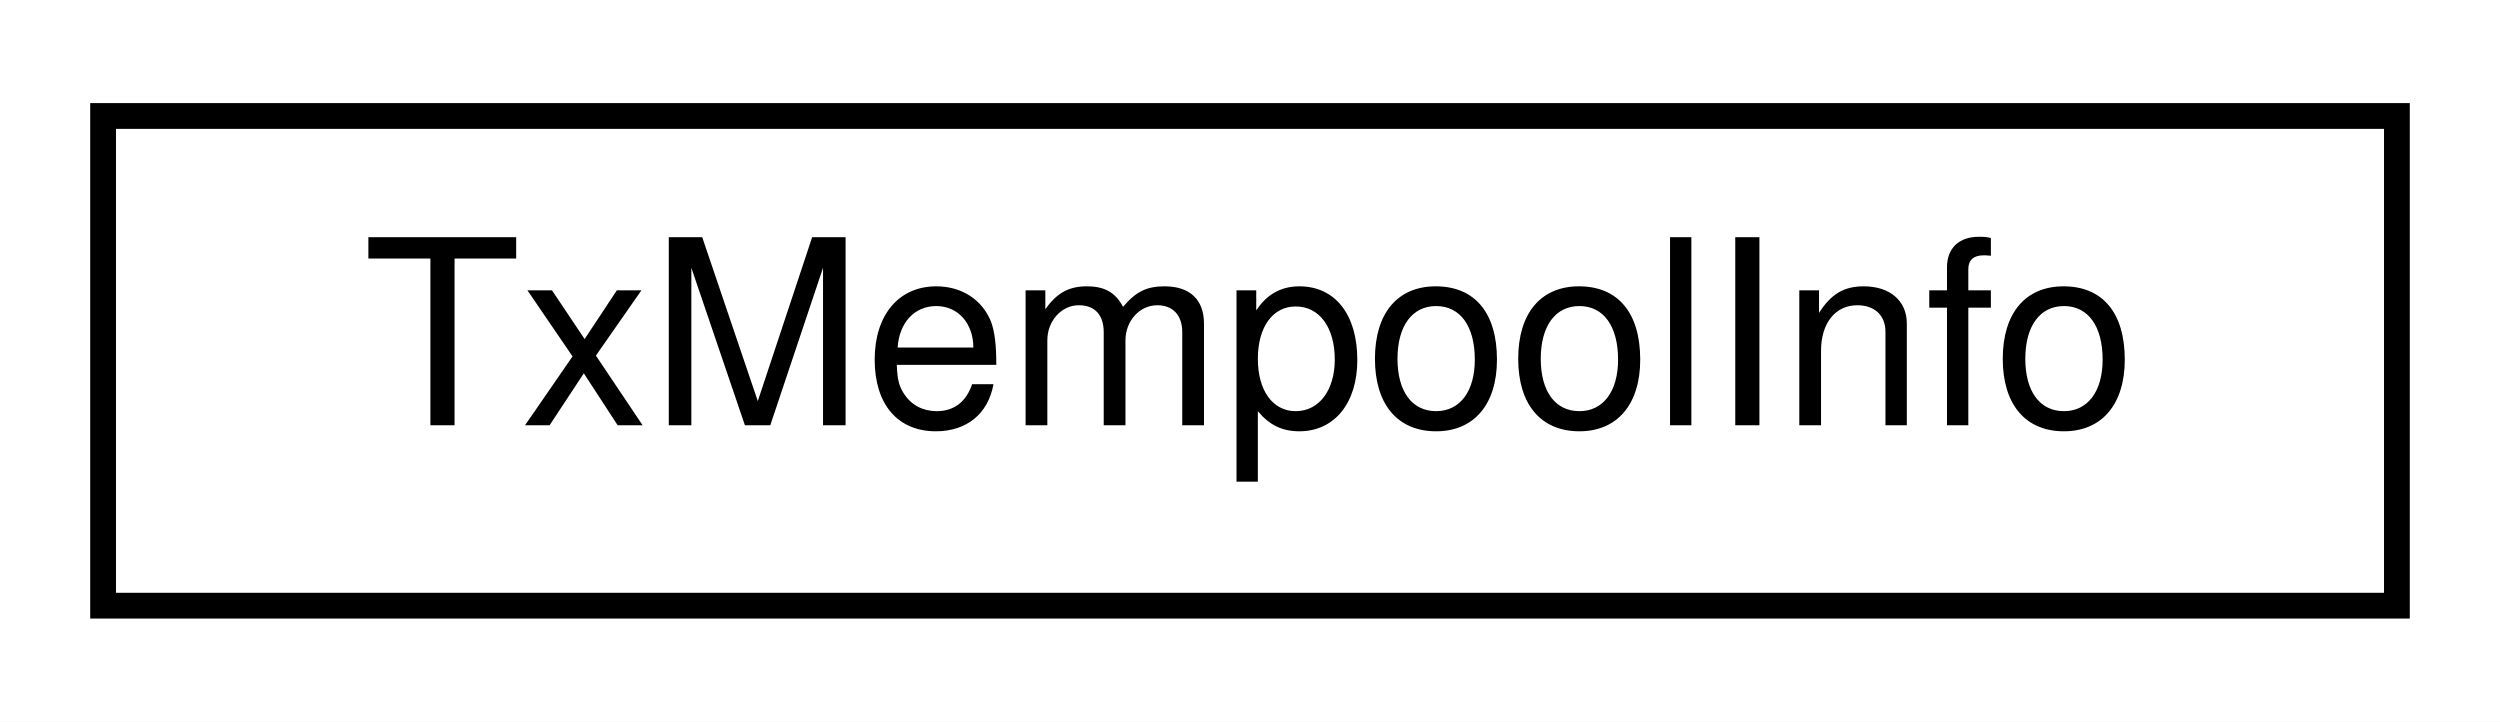
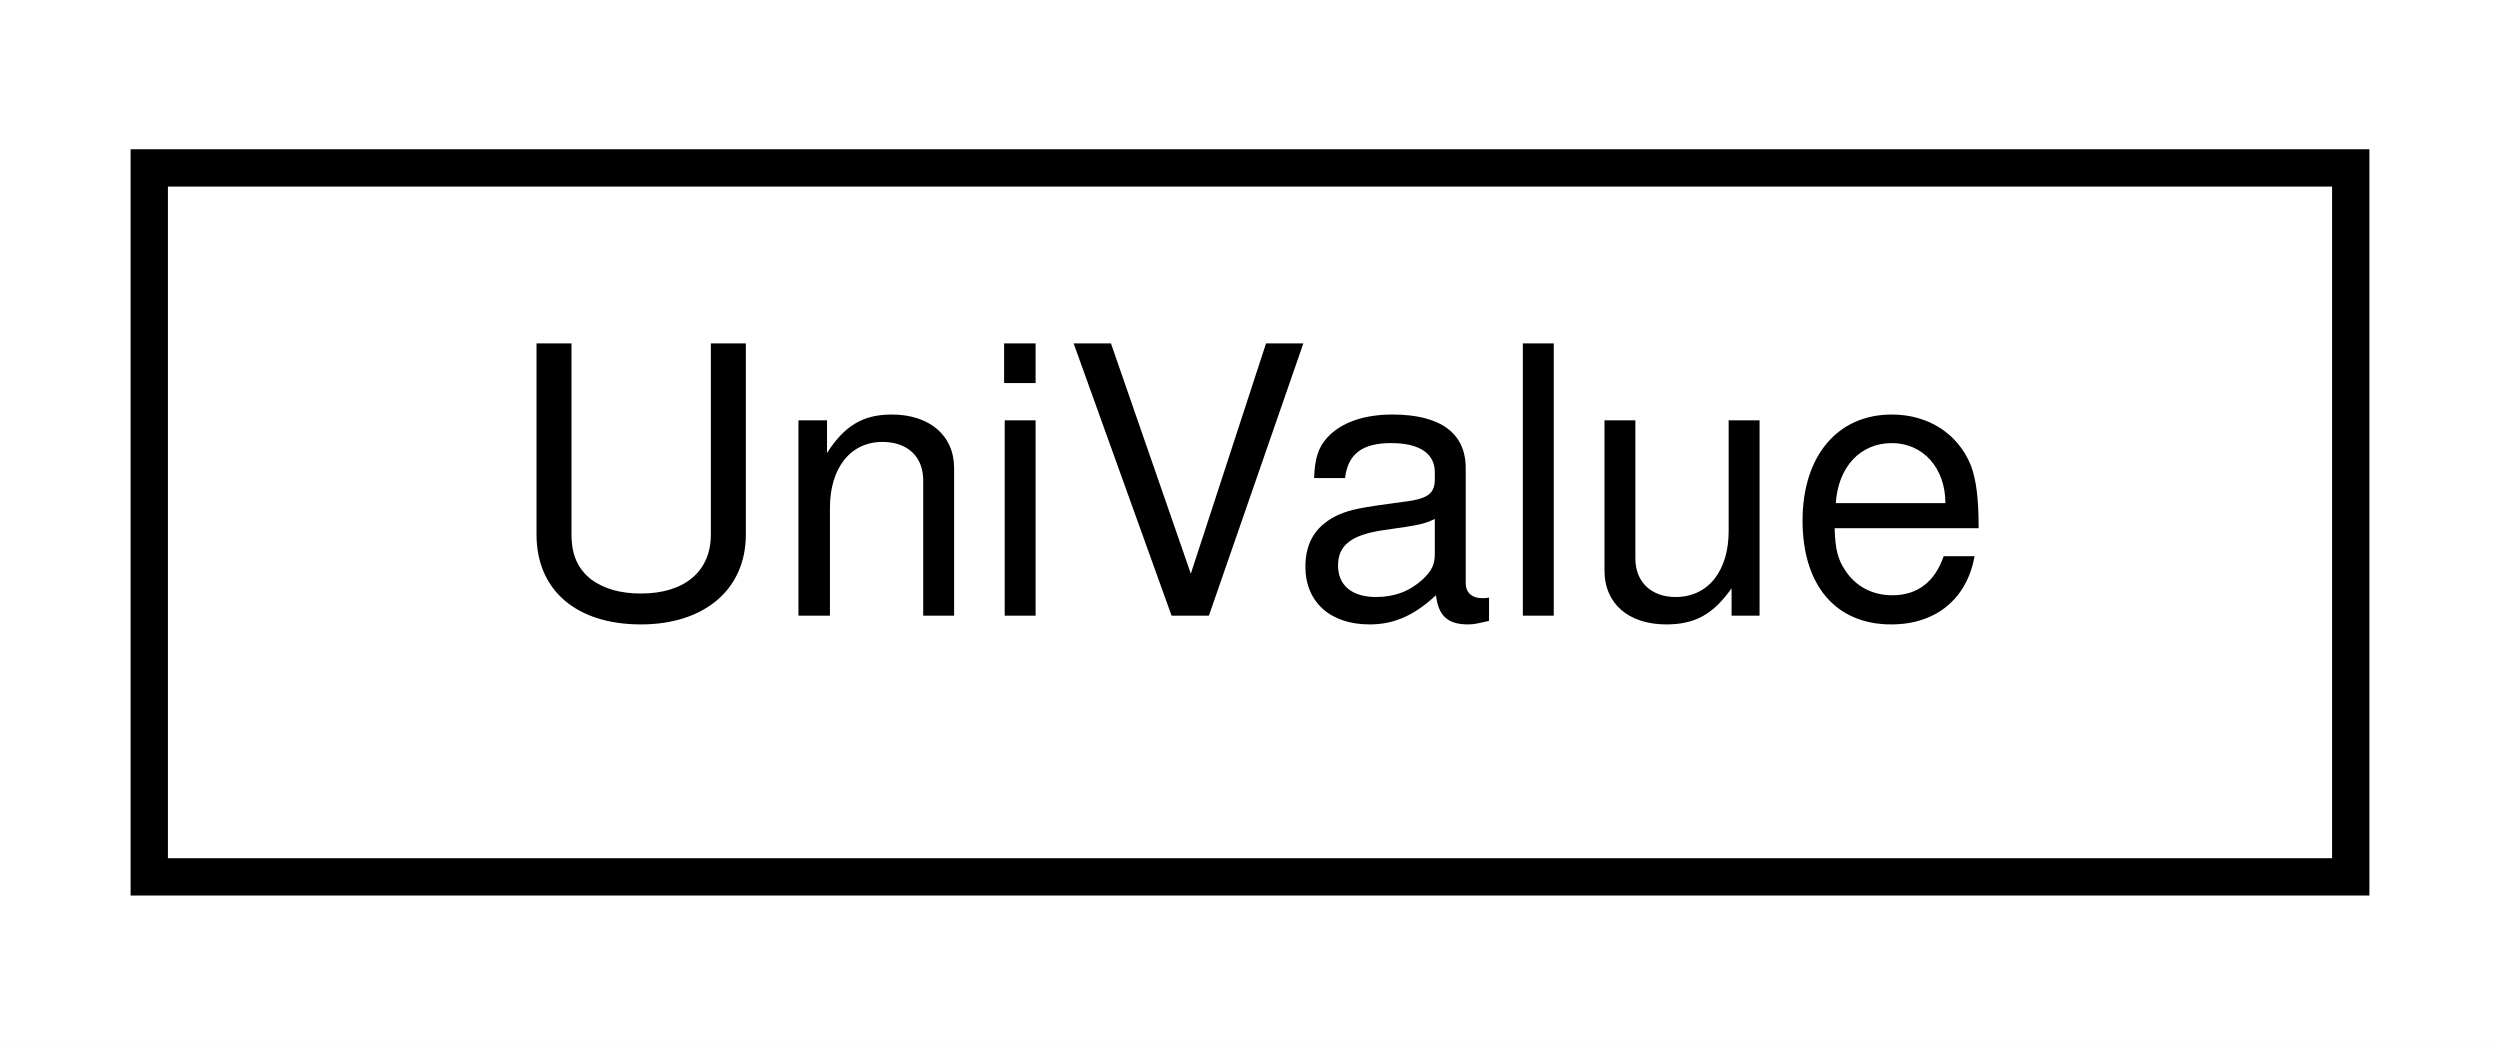
- <svg xmlns="http://www.w3.org/2000/svg" xmlns:xlink="http://www.w3.org/1999/xlink" width="97pt" height="28pt" viewBox="0.00 0.00 97.00 28.00">
+ <svg xmlns="http://www.w3.org/2000/svg" xmlns:xlink="http://www.w3.org/1999/xlink" width="67pt" height="28pt" viewBox="0.00 0.00 67.00 28.00">
  <g id="graph0" class="graph" transform="scale(1 1) rotate(0) translate(4 24)">
-     <polygon fill="white" stroke="none" points="-4,4 -4,-24 93,-24 93,4 -4,4" />
+     <polygon fill="white" stroke="none" points="-4,4 -4,-24 63,-24 63,4 -4,4" />
    <g id="node1" class="node">
      <g id="a_node1">
-         <a xlink:href="struct_tx_mempool_info.html" target="_top" xlink:title="Information about a mempool transaction. ">
-           <polygon fill="white" stroke="black" points="-7.10543e-15,-0.5 -7.10543e-15,-19.5 89,-19.5 89,-0.5 -7.10543e-15,-0.5" />
-           <text text-anchor="middle" x="44.5" y="-7.5" font-family="Helvetica,sans-Serif" font-size="10.00">TxMempoolInfo</text>
+         <a xlink:href="class_uni_value.html" target="_top" xlink:title="UniValue">
+           <polygon fill="white" stroke="black" points="0,-0.5 0,-19.5 59,-19.5 59,-0.5 0,-0.5" />
+           <text text-anchor="middle" x="29.5" y="-7.5" font-family="Helvetica,sans-Serif" font-size="10.00">UniValue</text>
        </a>
      </g>
    </g>
  </g>
</svg>
